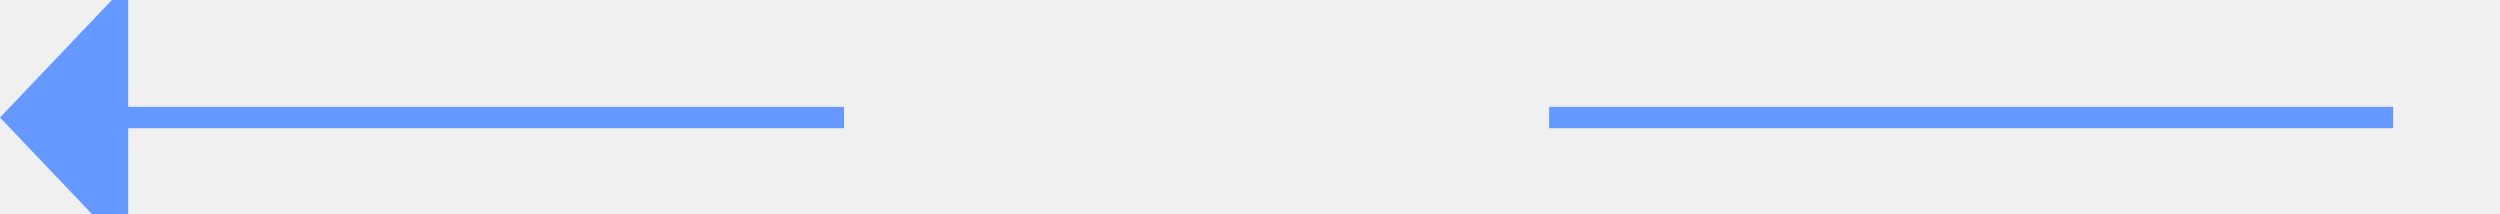
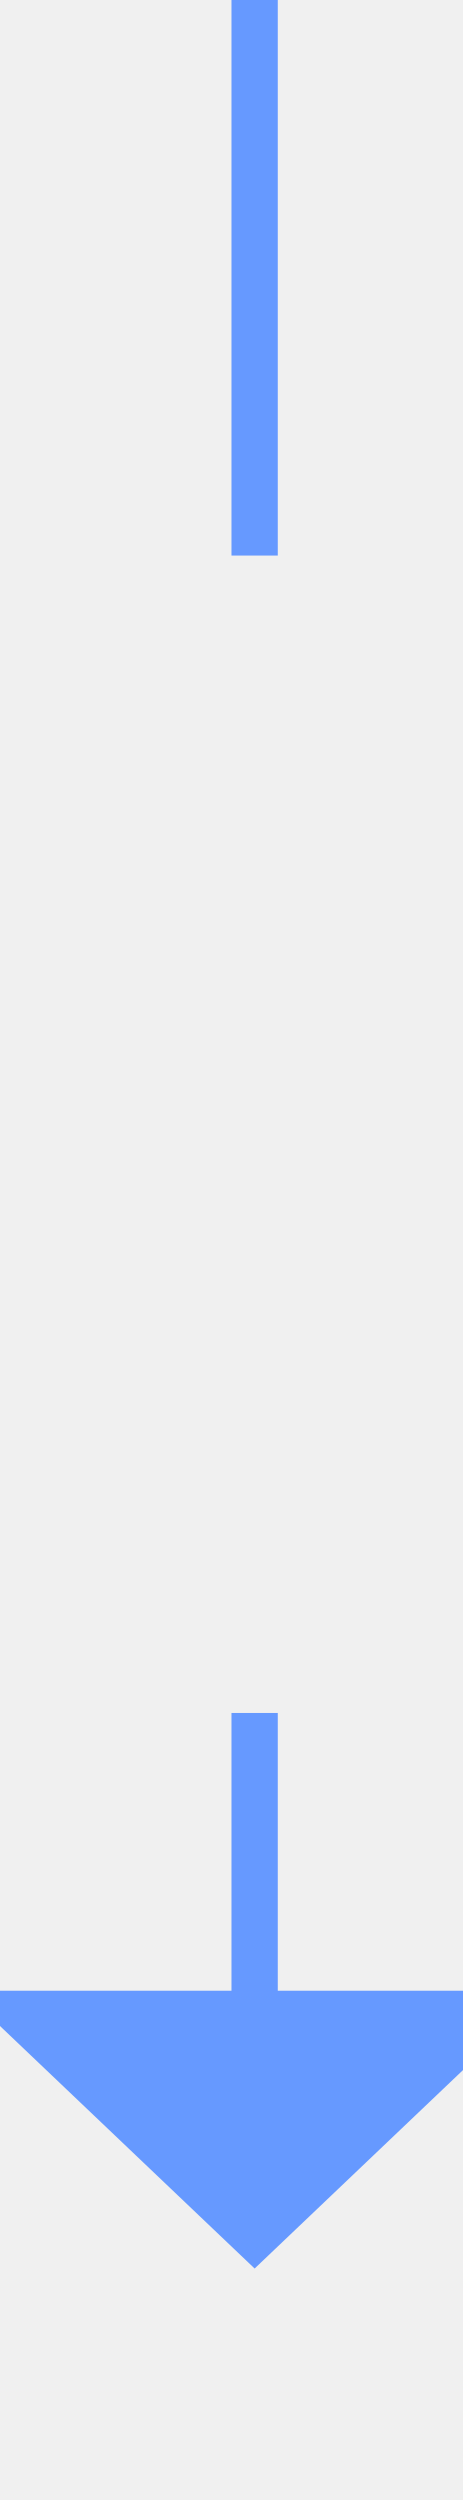
- <svg xmlns="http://www.w3.org/2000/svg" version="1.1" width="117px" height="10px" preserveAspectRatio="xMinYMid meet" viewBox="222 986  117 8">
+ <svg xmlns="http://www.w3.org/2000/svg" version="1.1" width="10px" height="54px" preserveAspectRatio="xMidYMin meet" viewBox="380 569  8 54">
  <defs>
-     <mask fill="white" id="clip66">
-       <path d="M 261.5 977  L 294.5 977  L 294.5 1002  L 261.5 1002  Z M 213 977  L 337 977  L 337 1002  L 213 1002  Z " fill-rule="evenodd" />
+     <mask fill="white" id="clip248">
+       <path d="M 367.5 581  L 400.5 581  L 400.5 606  L 367.5 606  Z M 367.5 569  L 400.5 569  L 400.5 627  L 367.5 627  Z " fill-rule="evenodd" />
    </mask>
  </defs>
-   <path d="M 261.5 990.5  L 227 990.5  M 294.5 990.5  L 334 990.5  " stroke-width="1" stroke="#6699ff" fill="none" />
-   <path d="M 228 984.2  L 222 990.5  L 228 996.8  L 228 984.2  Z " fill-rule="nonzero" fill="#6699ff" stroke="none" mask="url(#clip66)" />
+   <path d="M 384.5 581  L 384.5 569  M 384.5 606  L 384.5 613  " stroke-width="1" stroke="#6699ff" fill="none" />
+   <path d="M 378.2 612  L 384.5 618  L 390.8 612  L 378.2 612  Z " fill-rule="nonzero" fill="#6699ff" stroke="none" mask="url(#clip248)" />
</svg>
